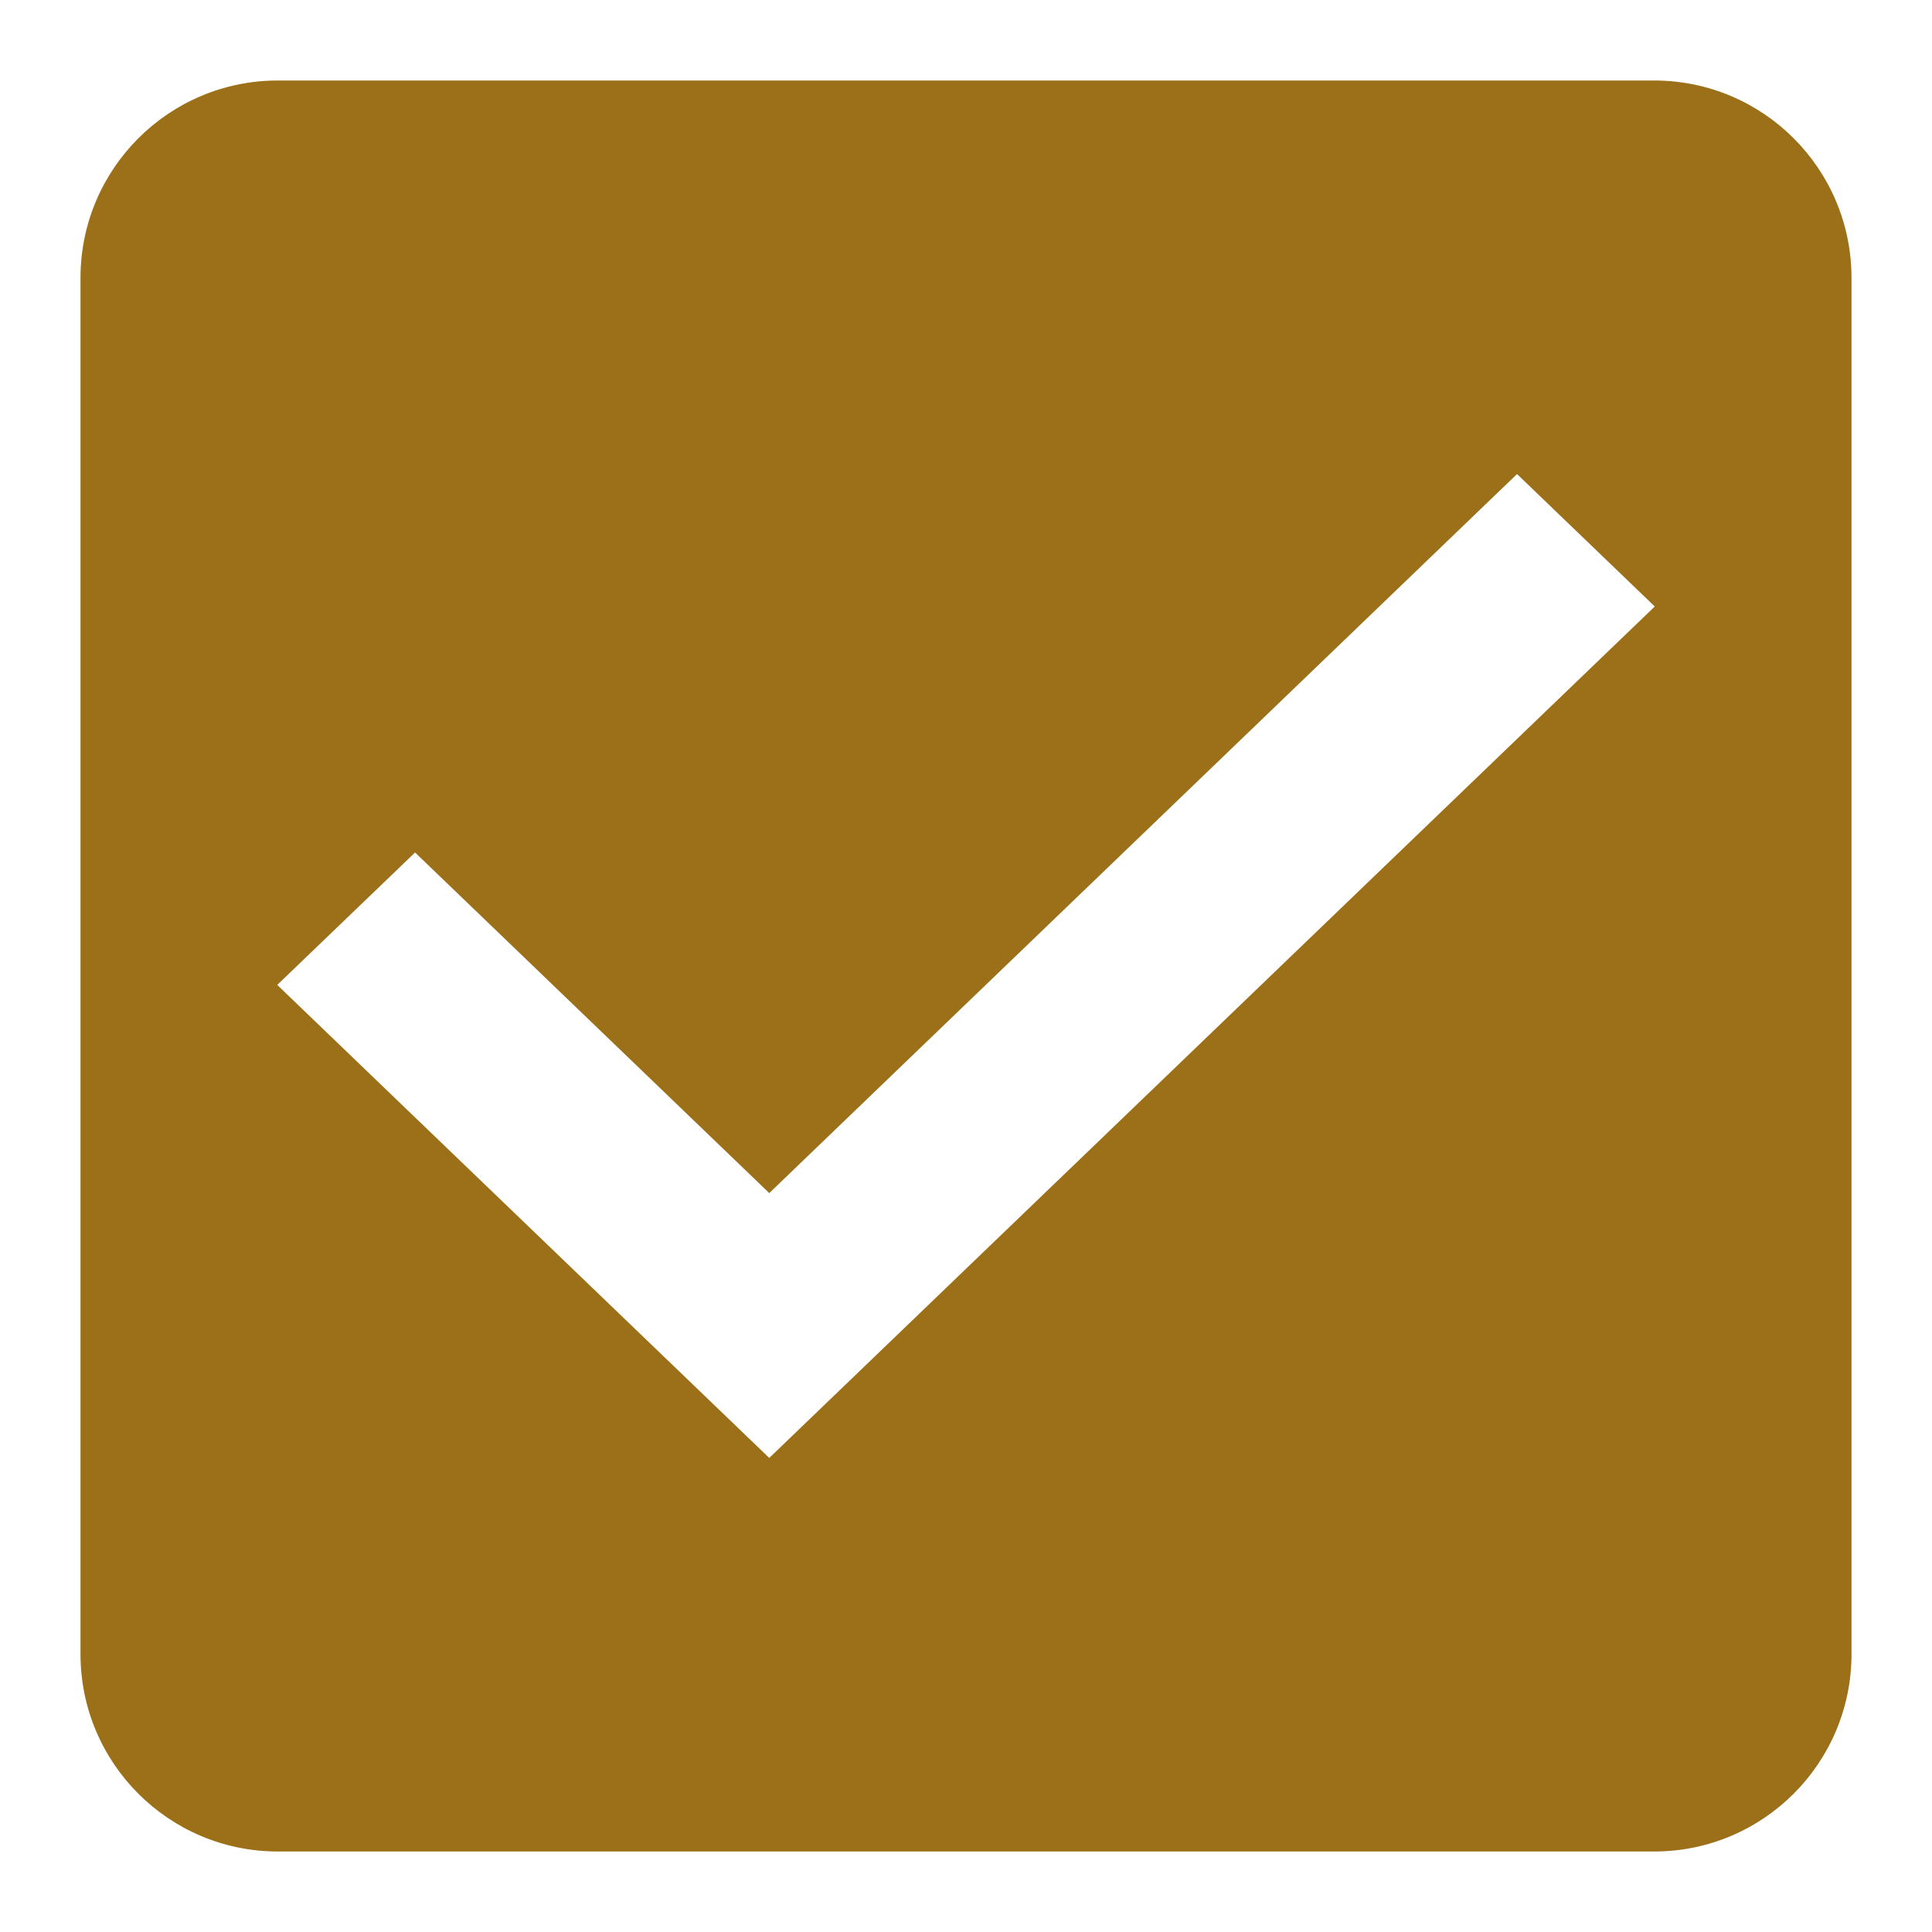
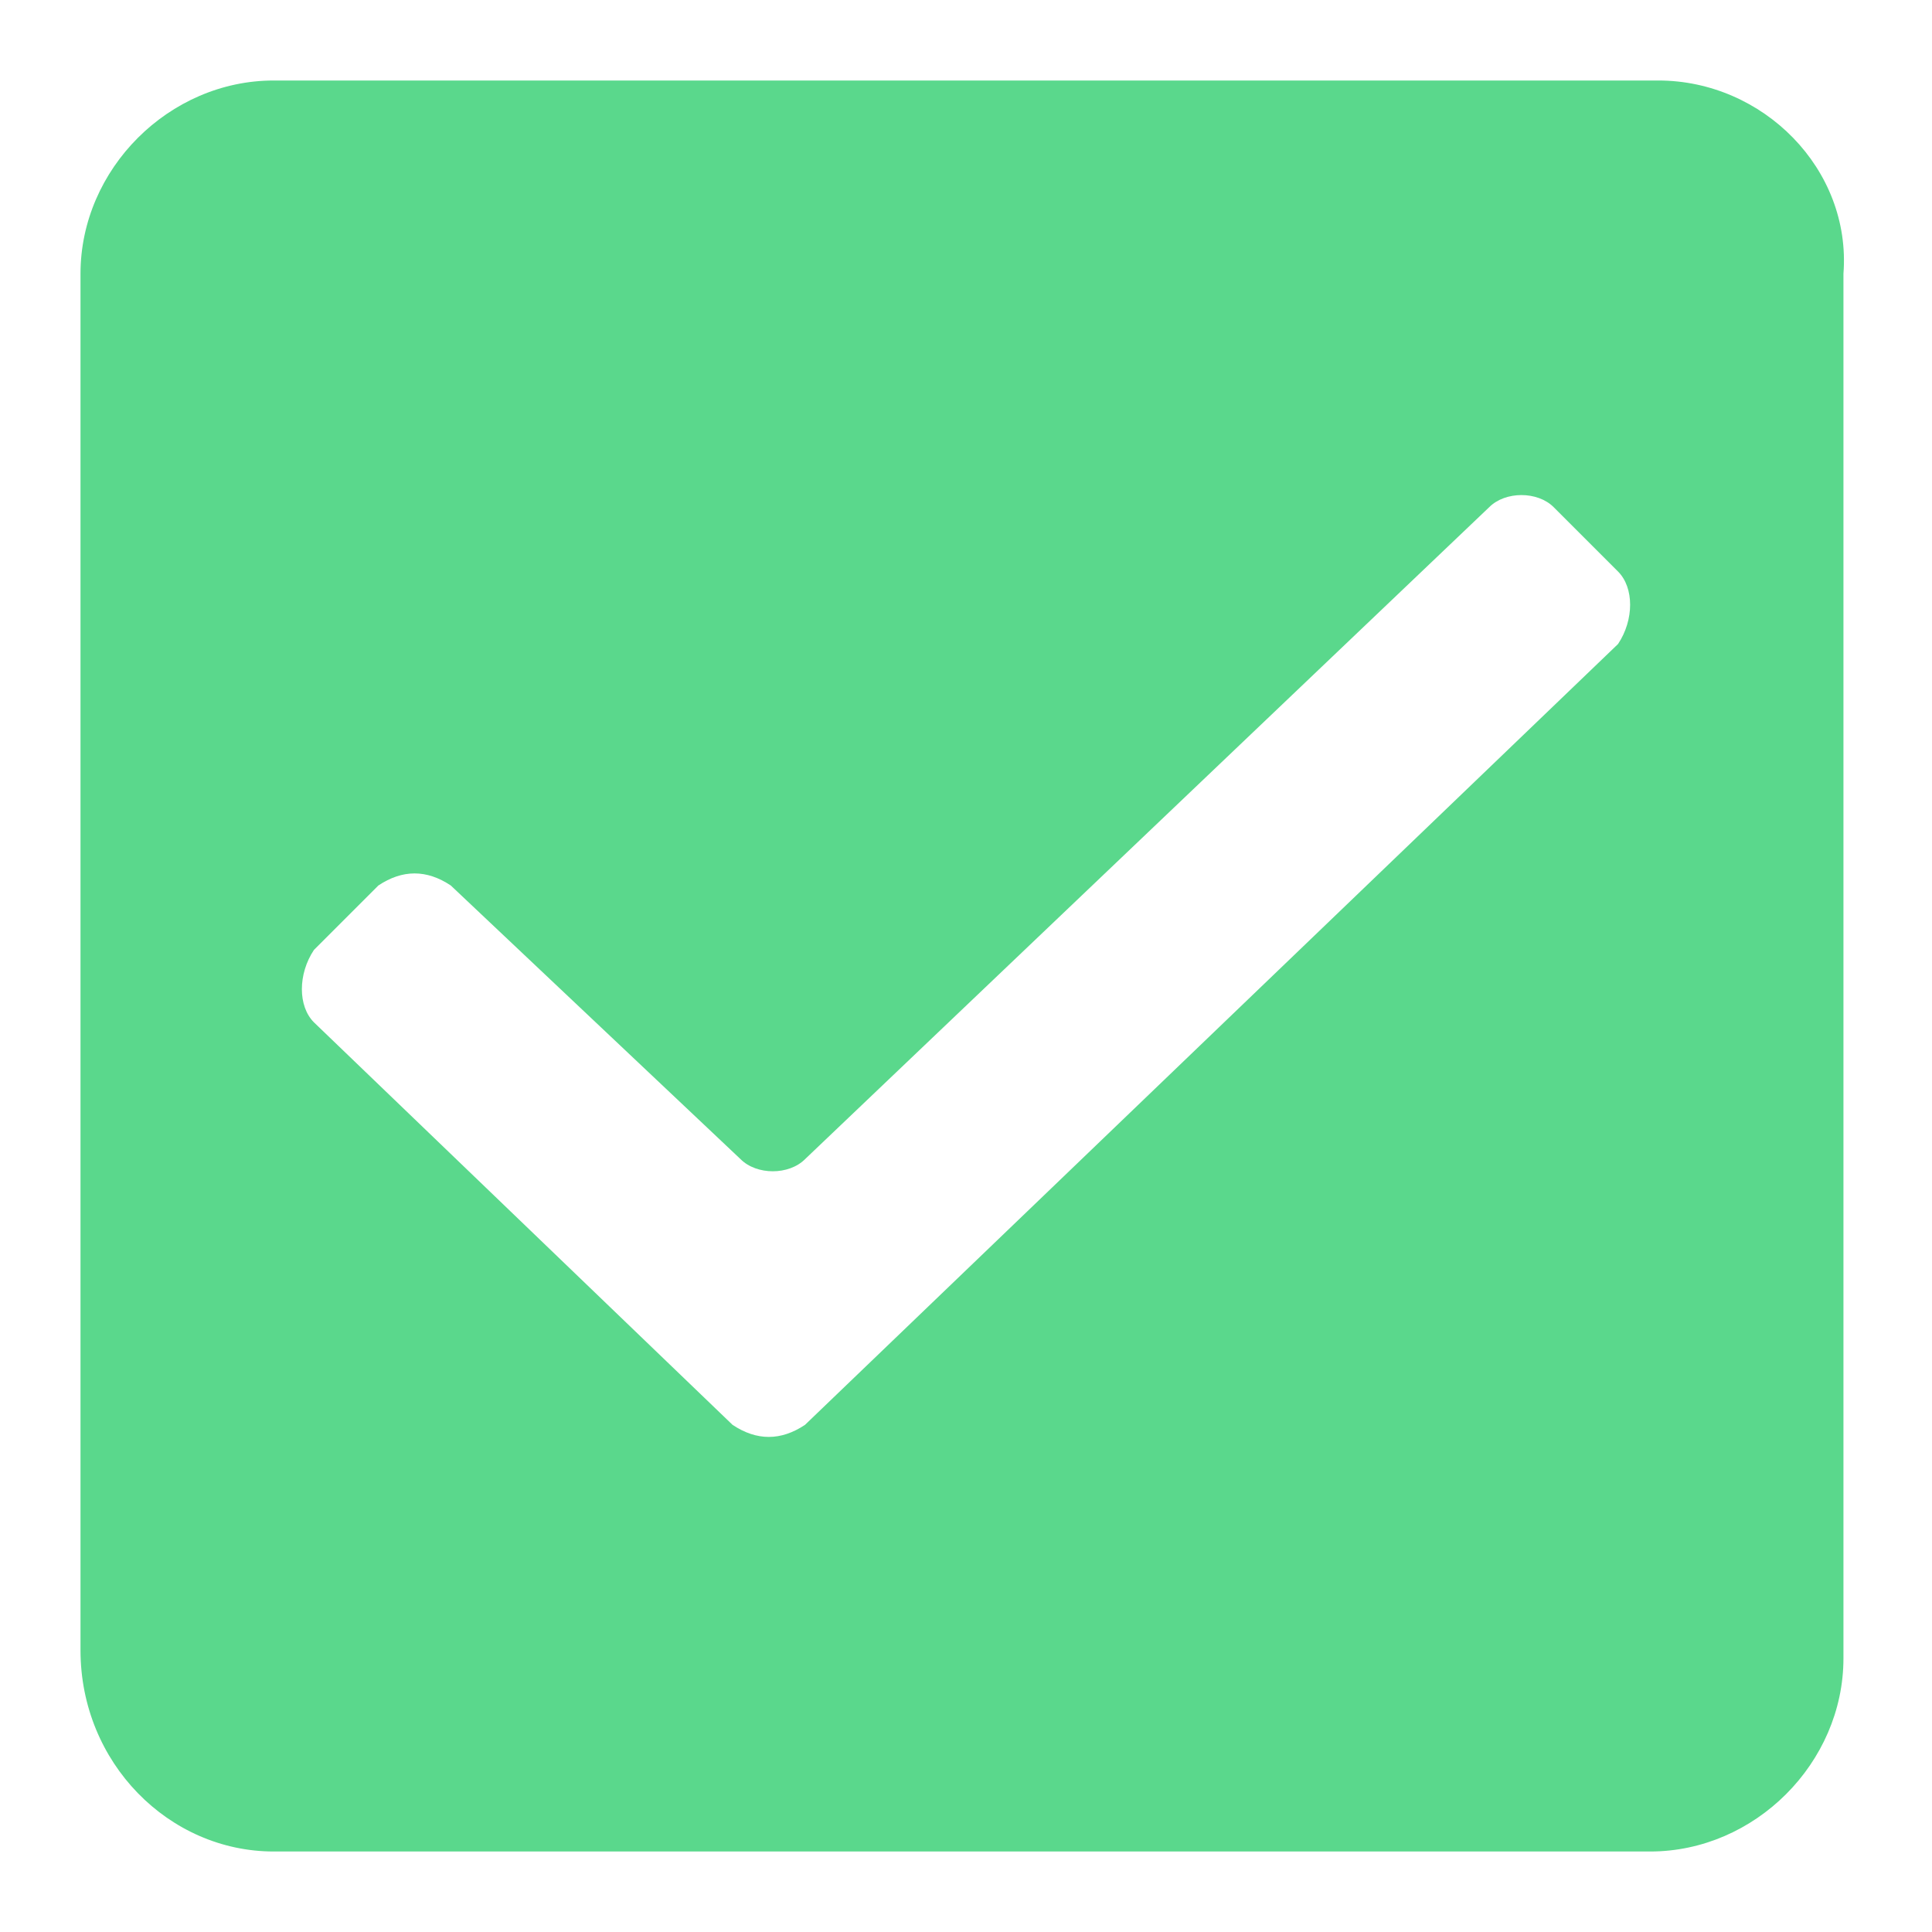
- <svg xmlns="http://www.w3.org/2000/svg" width="24" height="24" viewBox="0 0 24 24">
-   <defs>
-     <style type="text/css">
-             .cls-1{fill:#9c7019;fill-rule:evenodd}.cls-2{fill:none}
-         </style>
-   </defs>
+ <svg xmlns="http://www.w3.org/2000/svg" version="1.1" id="Layer_1" x="0px" y="0px" viewBox="0 0 24 24" style="enable-background:new 0 0 24 24;" xml:space="preserve">
+   <style type="text/css">
+ 	.st0{fill-rule:evenodd;clip-rule:evenodd;fill:#5AD88C;}
+ 	.st1{fill:none;}
+ </style>
  <g id="check_active" transform="translate(-290 -244)">
-     <g id="Group_8199" data-name="Group 8199" transform="translate(291 245)">
-       <path id="check_on_light" d="M22.556 3H5.444A2.452 2.452 0 0 0 3 5.444v17.112A2.452 2.452 0 0 0 5.444 25h17.112A2.452 2.452 0 0 0 25 22.556V5.444A2.452 2.452 0 0 0 22.556 3zm-11 17.111l-6.112-5.876 1.712-1.645 4.4 4.231 9.289-8.932 1.711 1.645-11 10.577z" class="cls-1" transform="translate(-3 -3)" />
+     <g id="Group_8199" transform="translate(291 245)">
+       <path id="check_on_light" class="st0" d="M19.6,0H2.4C1.1,0,0,1.1,0,2.4v17.1C0,20.9,1.1,22,2.4,22h17.1c1.3,0,2.4-1.1,2.4-2.4    V2.4C22,1.1,20.9,0,19.6,0z M8.1,16.7l-5.2-5c-0.2-0.2-0.2-0.6,0-0.9L3.7,10C4,9.8,4.3,9.8,4.6,10l3.6,3.4c0.2,0.2,0.6,0.2,0.8,0    l8.5-8.1c0.2-0.2,0.6-0.2,0.8,0l0.8,0.8c0.2,0.2,0.2,0.6,0,0.9L9,16.7C8.7,16.9,8.4,16.9,8.1,16.7z" />
    </g>
-     <path id="Rectangle_4538" d="M0 0h24v24H0z" class="cls-2" data-name="Rectangle 4538" transform="translate(290 244)" />
+     <path id="Rectangle_4538" class="st1" d="M290,244h24v24h-24V244z" />
  </g>
</svg>
